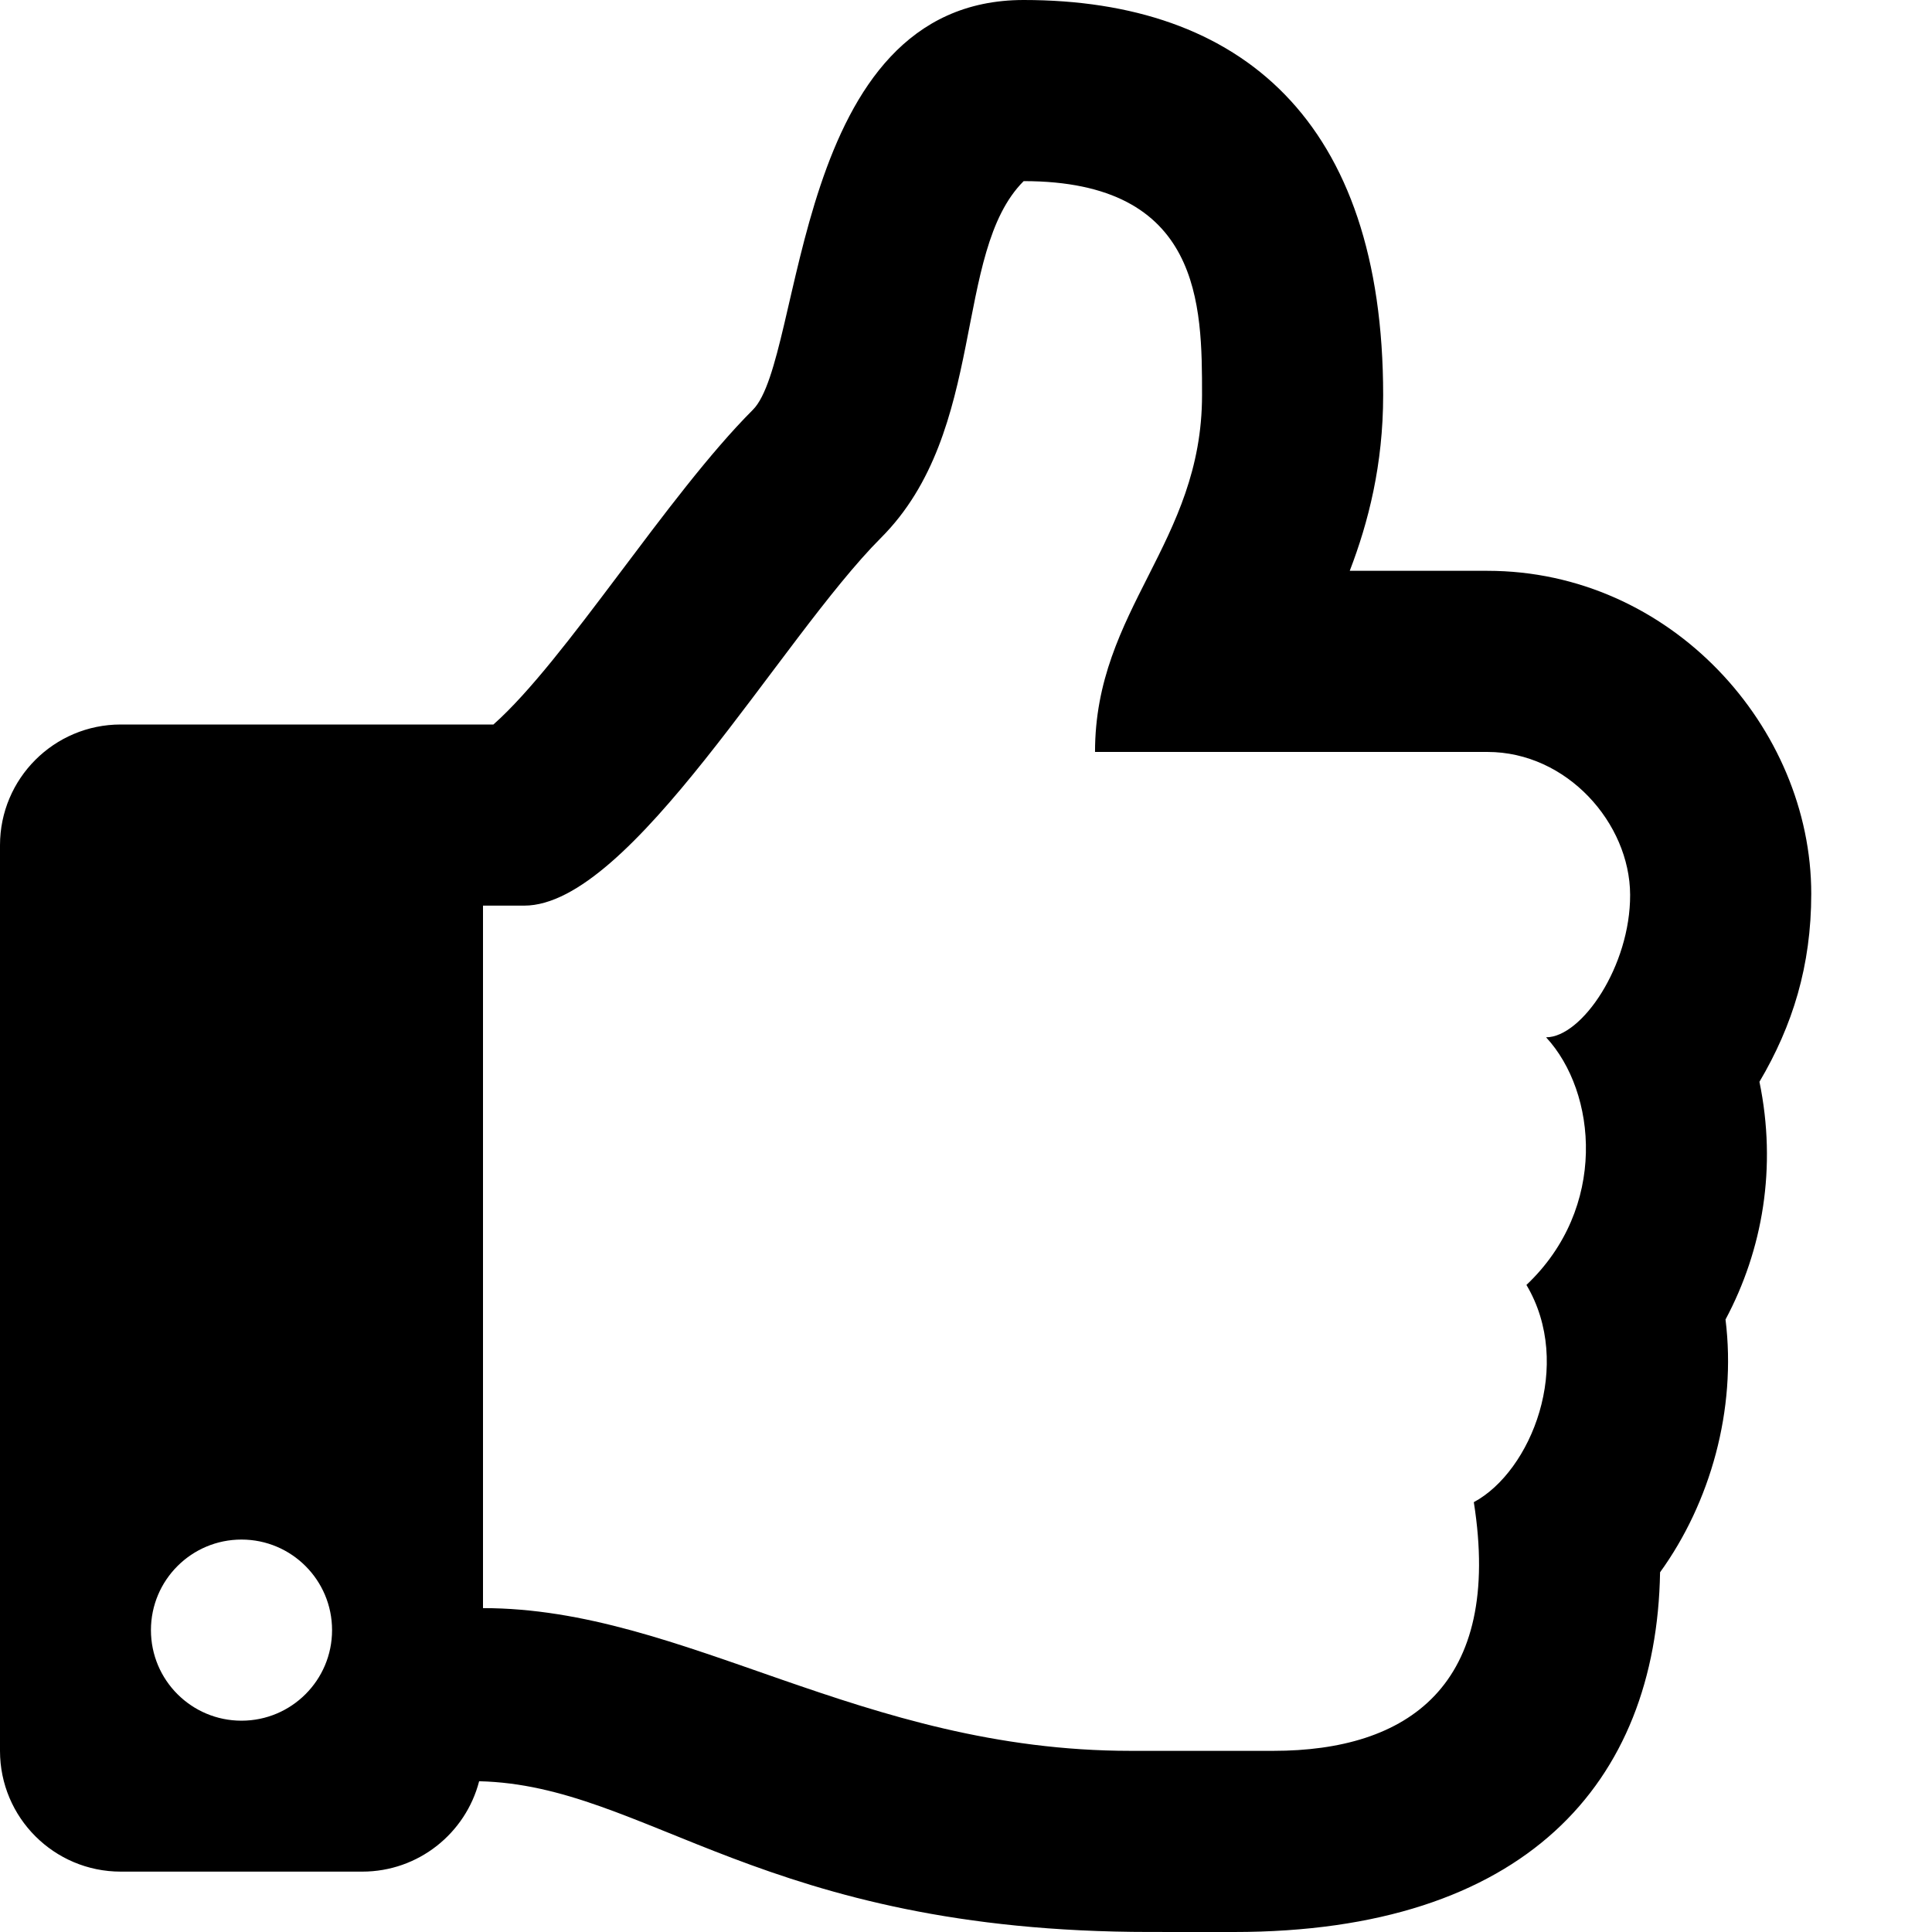
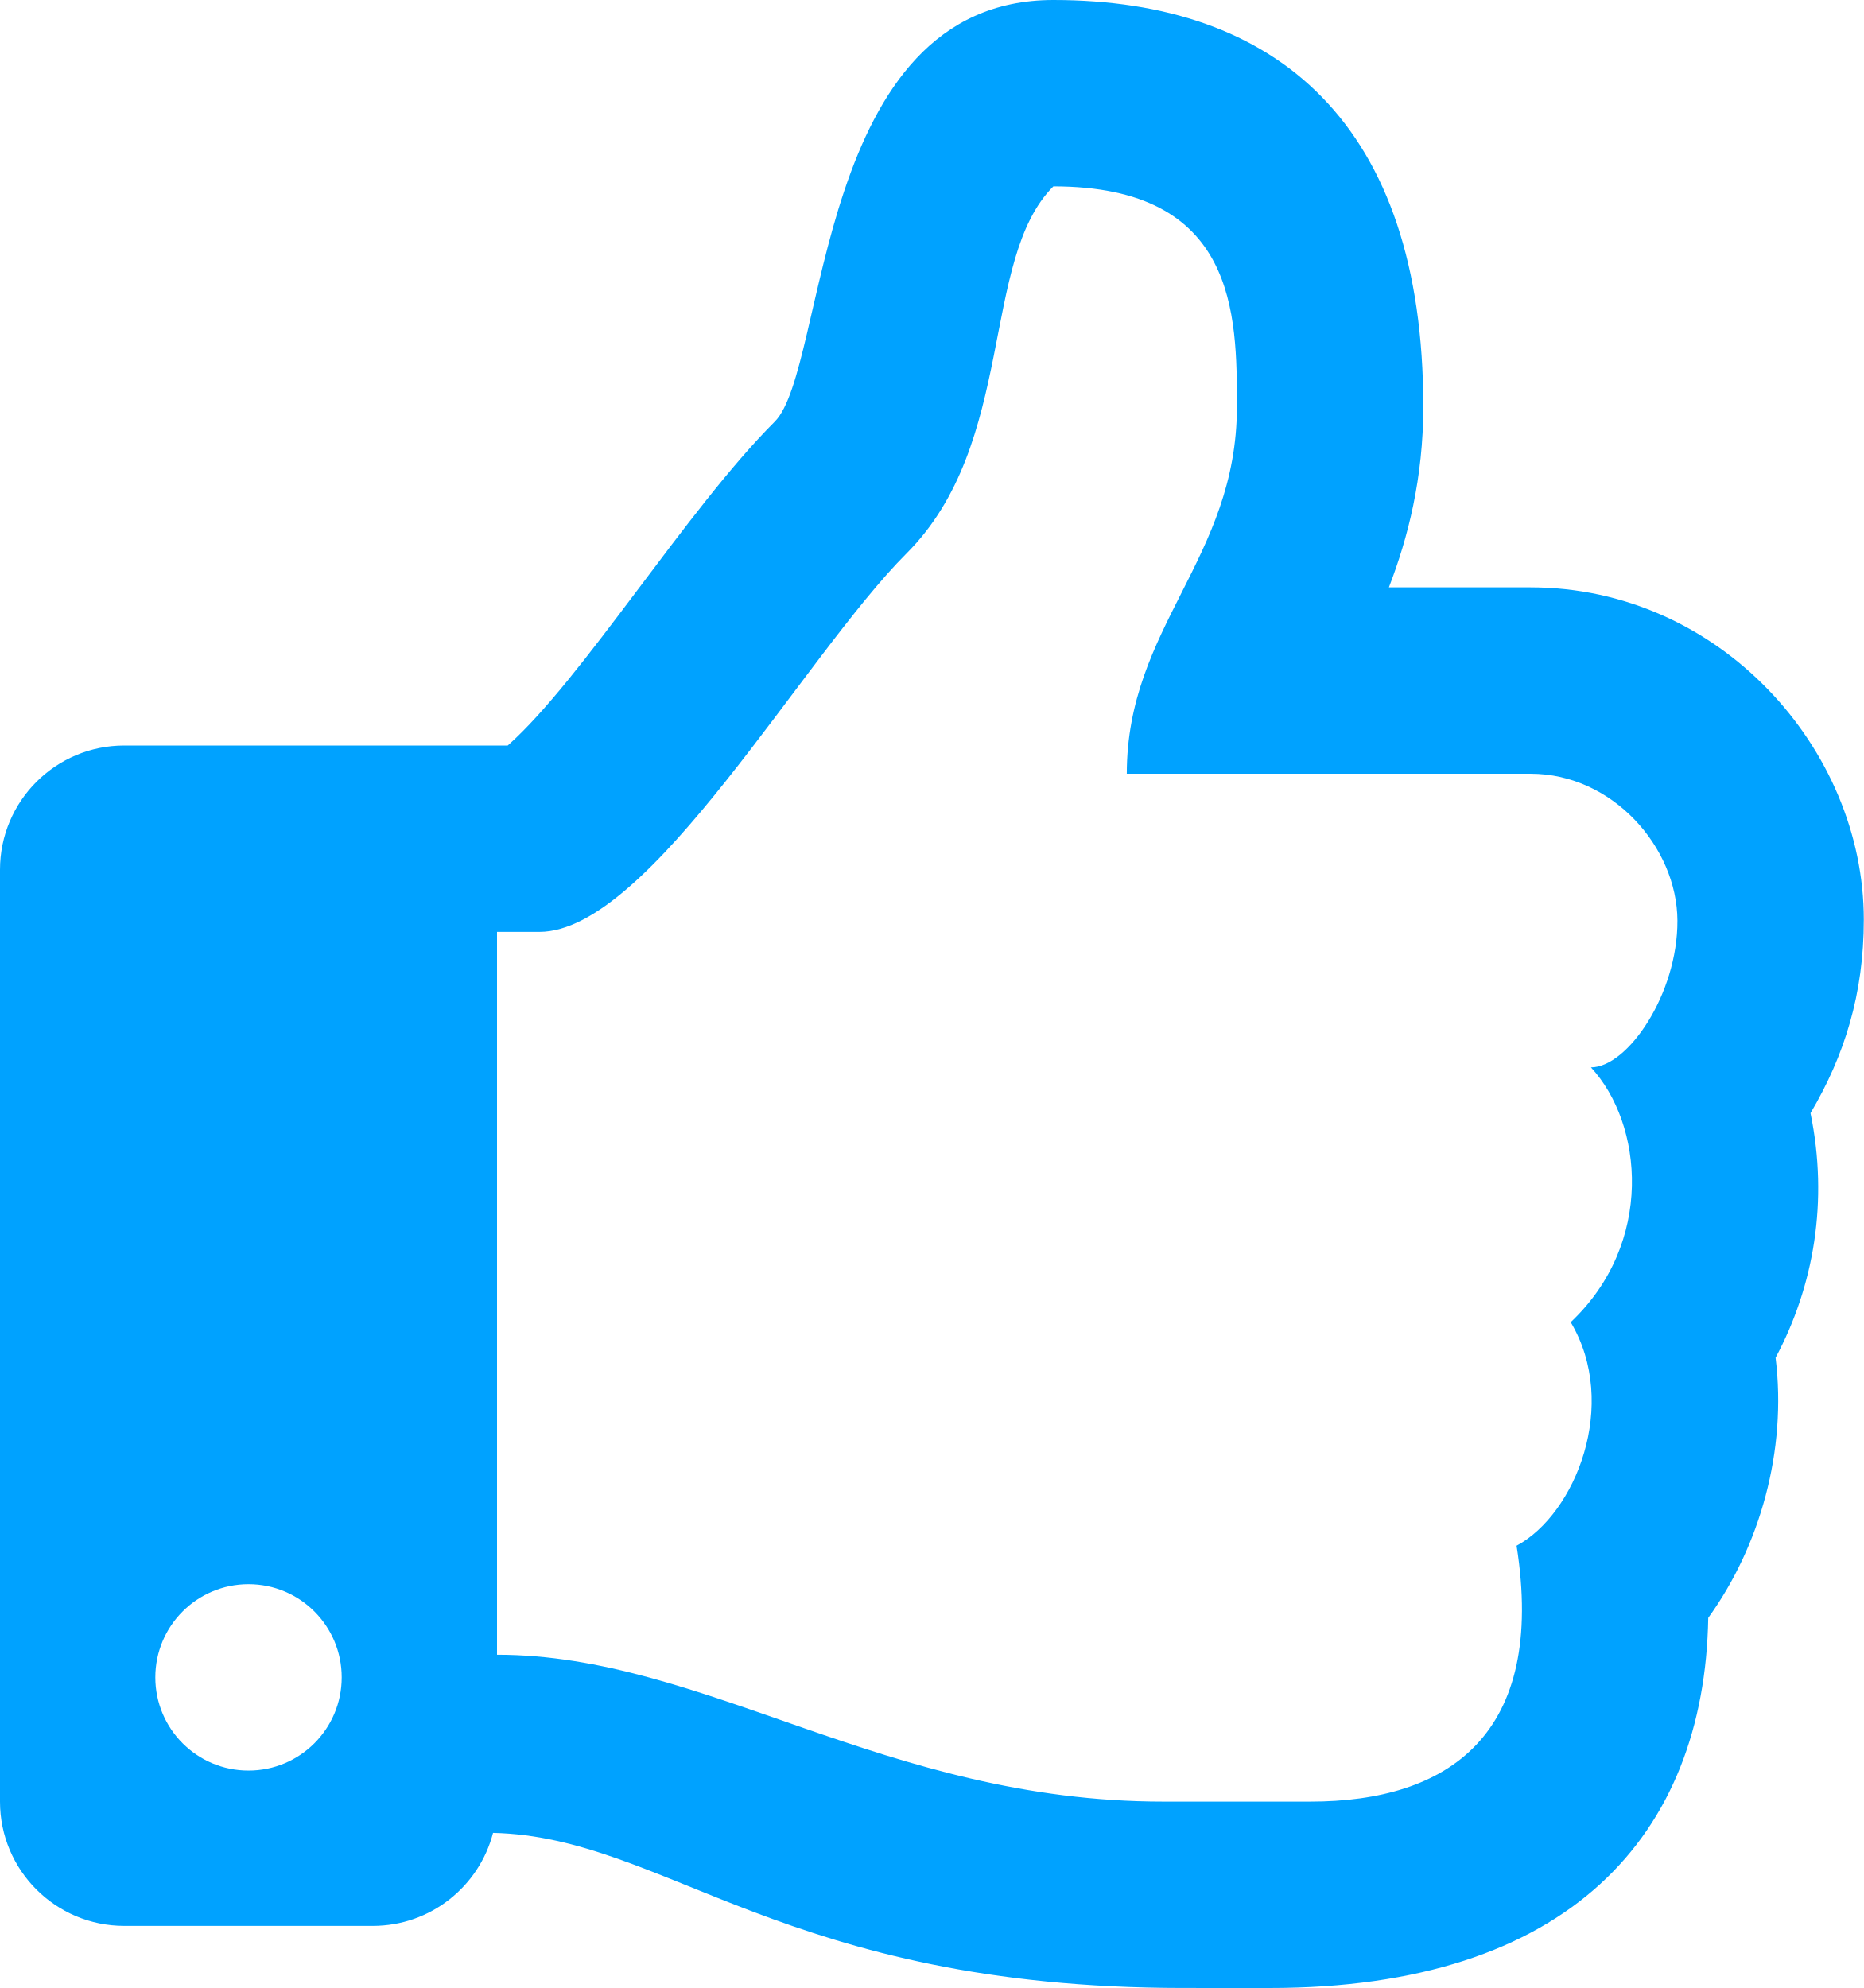
- <svg xmlns="http://www.w3.org/2000/svg" width="64" height="64" viewBox="0 0 64 64" fill="none">
-   <path d="M58.284 35.836C59.38 33.98 60 32 60 29.606C60 24.104 55.348 18.909 49.273 18.909H44.712C45.328 17.308 45.819 15.393 45.819 13.091C45.819 3.992 41.108 0 33.91 0C26.209 0 26.648 11.867 24.94 13.575C22.097 16.418 18.738 21.881 16.345 24H4C1.791 24 0 25.791 0 28V58C0 60.209 1.791 62 4 62H12C13.862 62 15.426 60.728 15.872 59.006C21.436 59.131 25.255 63.999 38.097 63.999C39 63.999 40 64 40.875 64C50.515 64 54.873 59.072 54.992 52.084C56.657 49.781 57.53 46.694 57.16 43.71C58.392 41.404 58.868 38.667 58.284 35.836ZM50.565 42.565C52.135 45.206 50.722 48.741 48.822 49.761C49.785 55.859 46.621 57.999 42.182 57.999H37.455C28.5 57.999 22.701 53.271 16 53.271V30H17.365C20.91 30 25.863 21.139 29.183 17.817C32.727 14.273 31.546 8.364 33.91 6C39.819 6 39.819 10.123 39.819 13.091C39.819 17.988 36.274 20.181 36.274 24.909H49.273C51.911 24.909 53.989 27.273 54 29.636C54.011 31.999 52.398 34.362 51.216 34.362C52.902 36.182 53.263 40.017 50.565 42.565ZM11 54C11 55.657 9.657 57 8 57C6.343 57 5 55.657 5 54C5 52.343 6.343 51 8 51C9.657 51 11 52.343 11 54Z" fill="black" />
+ <svg xmlns="http://www.w3.org/2000/svg" width="60" height="64" viewBox="0 0 60 64" fill="none">
+   <path d="M58.284 35.836C59.38 33.98 60 32 60 29.606C60 24.104 55.348 18.909 49.273 18.909H44.712C45.328 17.308 45.819 15.393 45.819 13.091C45.819 3.992 41.108 0 33.91 0C26.209 0 26.648 11.867 24.94 13.575C22.097 16.418 18.738 21.881 16.345 24H4C1.791 24 0 25.791 0 28V58C0 60.209 1.791 62 4 62H12C13.862 62 15.426 60.728 15.872 59.006C21.436 59.131 25.255 63.999 38.097 63.999C39 63.999 40 64 40.875 64C50.515 64 54.873 59.072 54.992 52.084C56.657 49.781 57.53 46.694 57.16 43.71C58.392 41.404 58.868 38.667 58.284 35.836ZM50.565 42.565C52.135 45.206 50.722 48.741 48.822 49.761C49.785 55.859 46.621 57.999 42.182 57.999H37.455C28.5 57.999 22.701 53.271 16 53.271V30H17.365C20.91 30 25.863 21.139 29.183 17.817C32.727 14.273 31.546 8.364 33.91 6C39.819 6 39.819 10.123 39.819 13.091C39.819 17.988 36.274 20.181 36.274 24.909H49.273C51.911 24.909 53.989 27.273 54 29.636C54.011 31.999 52.398 34.362 51.216 34.362C52.902 36.182 53.263 40.017 50.565 42.565ZM11 54C11 55.657 9.657 57 8 57C6.343 57 5 55.657 5 54C5 52.343 6.343 51 8 51C9.657 51 11 52.343 11 54Z" fill="#00A2FF" />
</svg>
